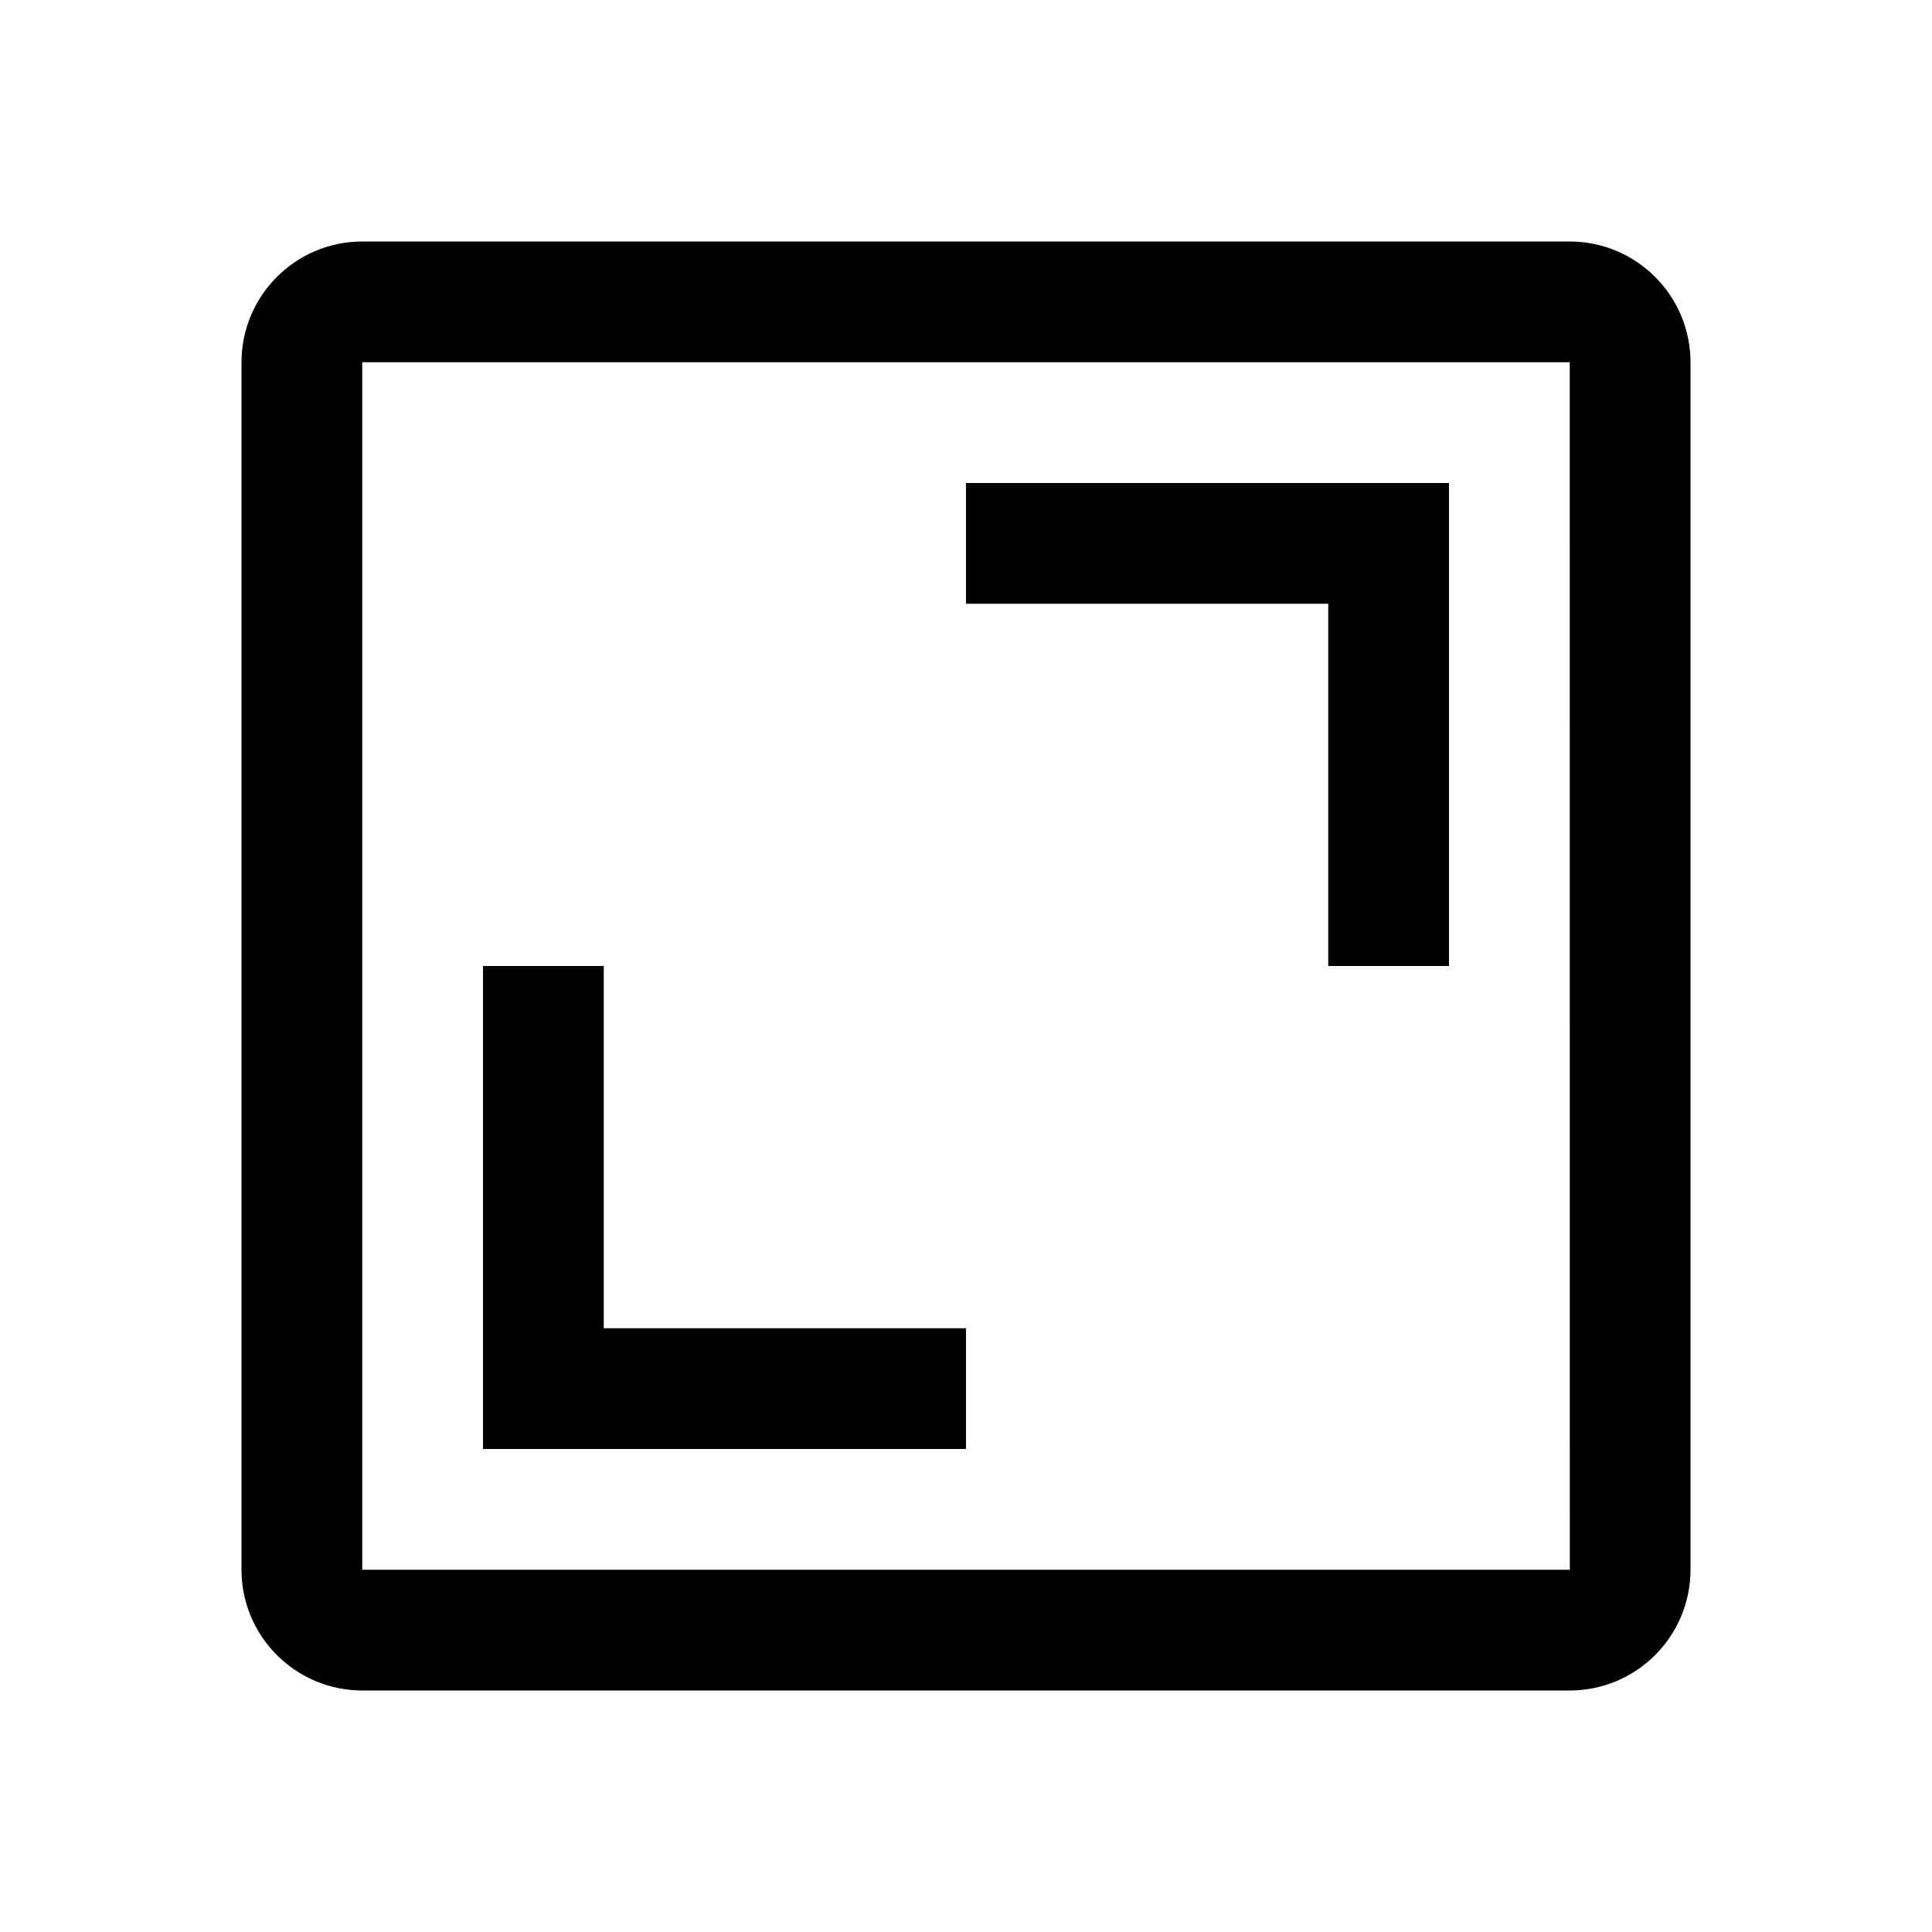
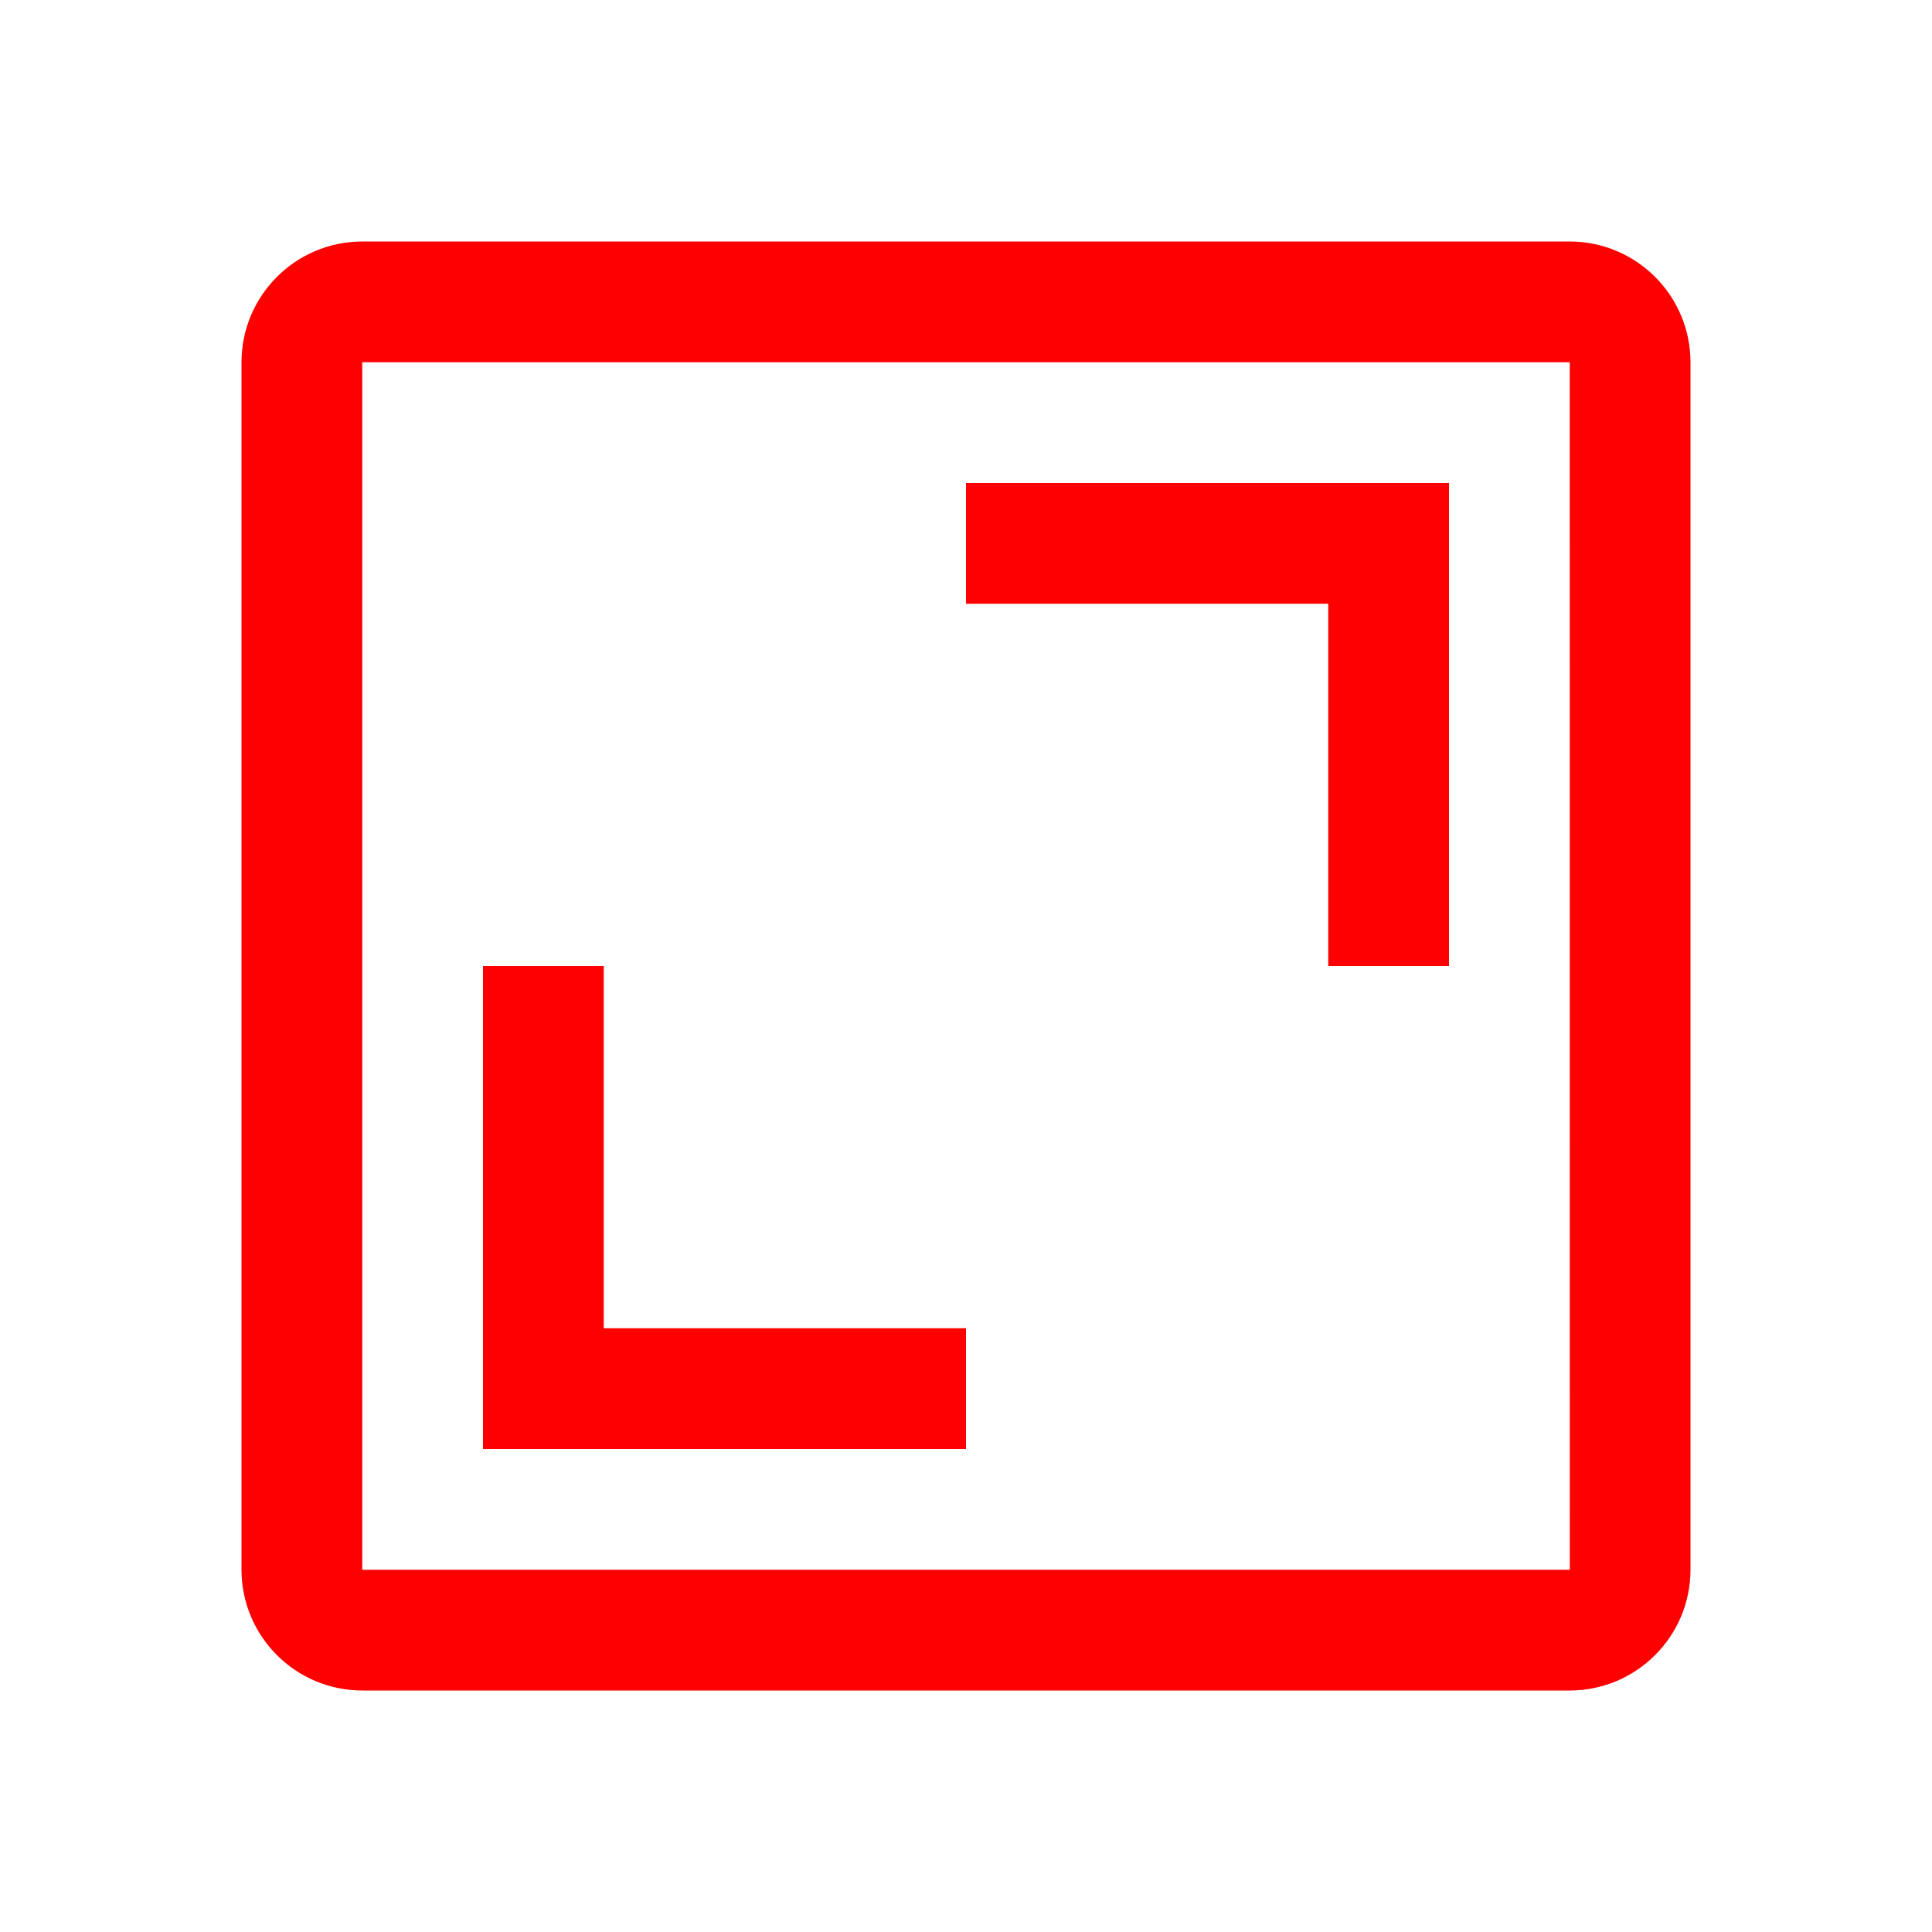
<svg xmlns="http://www.w3.org/2000/svg" id="icon" width="32" height="32" viewBox="0 0 32 32">
  <defs>
    <style>.cls-1{fill:none;}</style>
  </defs>
-   <polygon points="22 16 24 16 24 8 16 8 16 10 22 10 22 16" />
-   <polygon points="8 24 16 24 16 22 10 22 10 16 8 16 8 24" />
-   <path d="M26,28H6a2.002,2.002,0,0,1-2-2V6A2.002,2.002,0,0,1,6,4H26a2.002,2.002,0,0,1,2,2V26A2.002,2.002,0,0,1,26,28ZM6,6V26H26.001L26,6Z" />
+   <polygon style="fill: #FF0000" points="22 16 24 16 24 8 16 8 16 10 22 10 22 16" />
+   <polygon style="fill: #FF0000" points="8 24 16 24 16 22 10 22 10 16 8 16 8 24" />
+   <path style="fill: #FF0000" d="M26,28H6a2.002,2.002,0,0,1-2-2V6A2.002,2.002,0,0,1,6,4H26a2.002,2.002,0,0,1,2,2V26A2.002,2.002,0,0,1,26,28ZM6,6V26H26.001L26,6Z" />
  <rect id="_Transparent_Rectangle_" data-name="&lt;Transparent Rectangle&gt;" class="cls-1" width="32" height="32" />
</svg>
